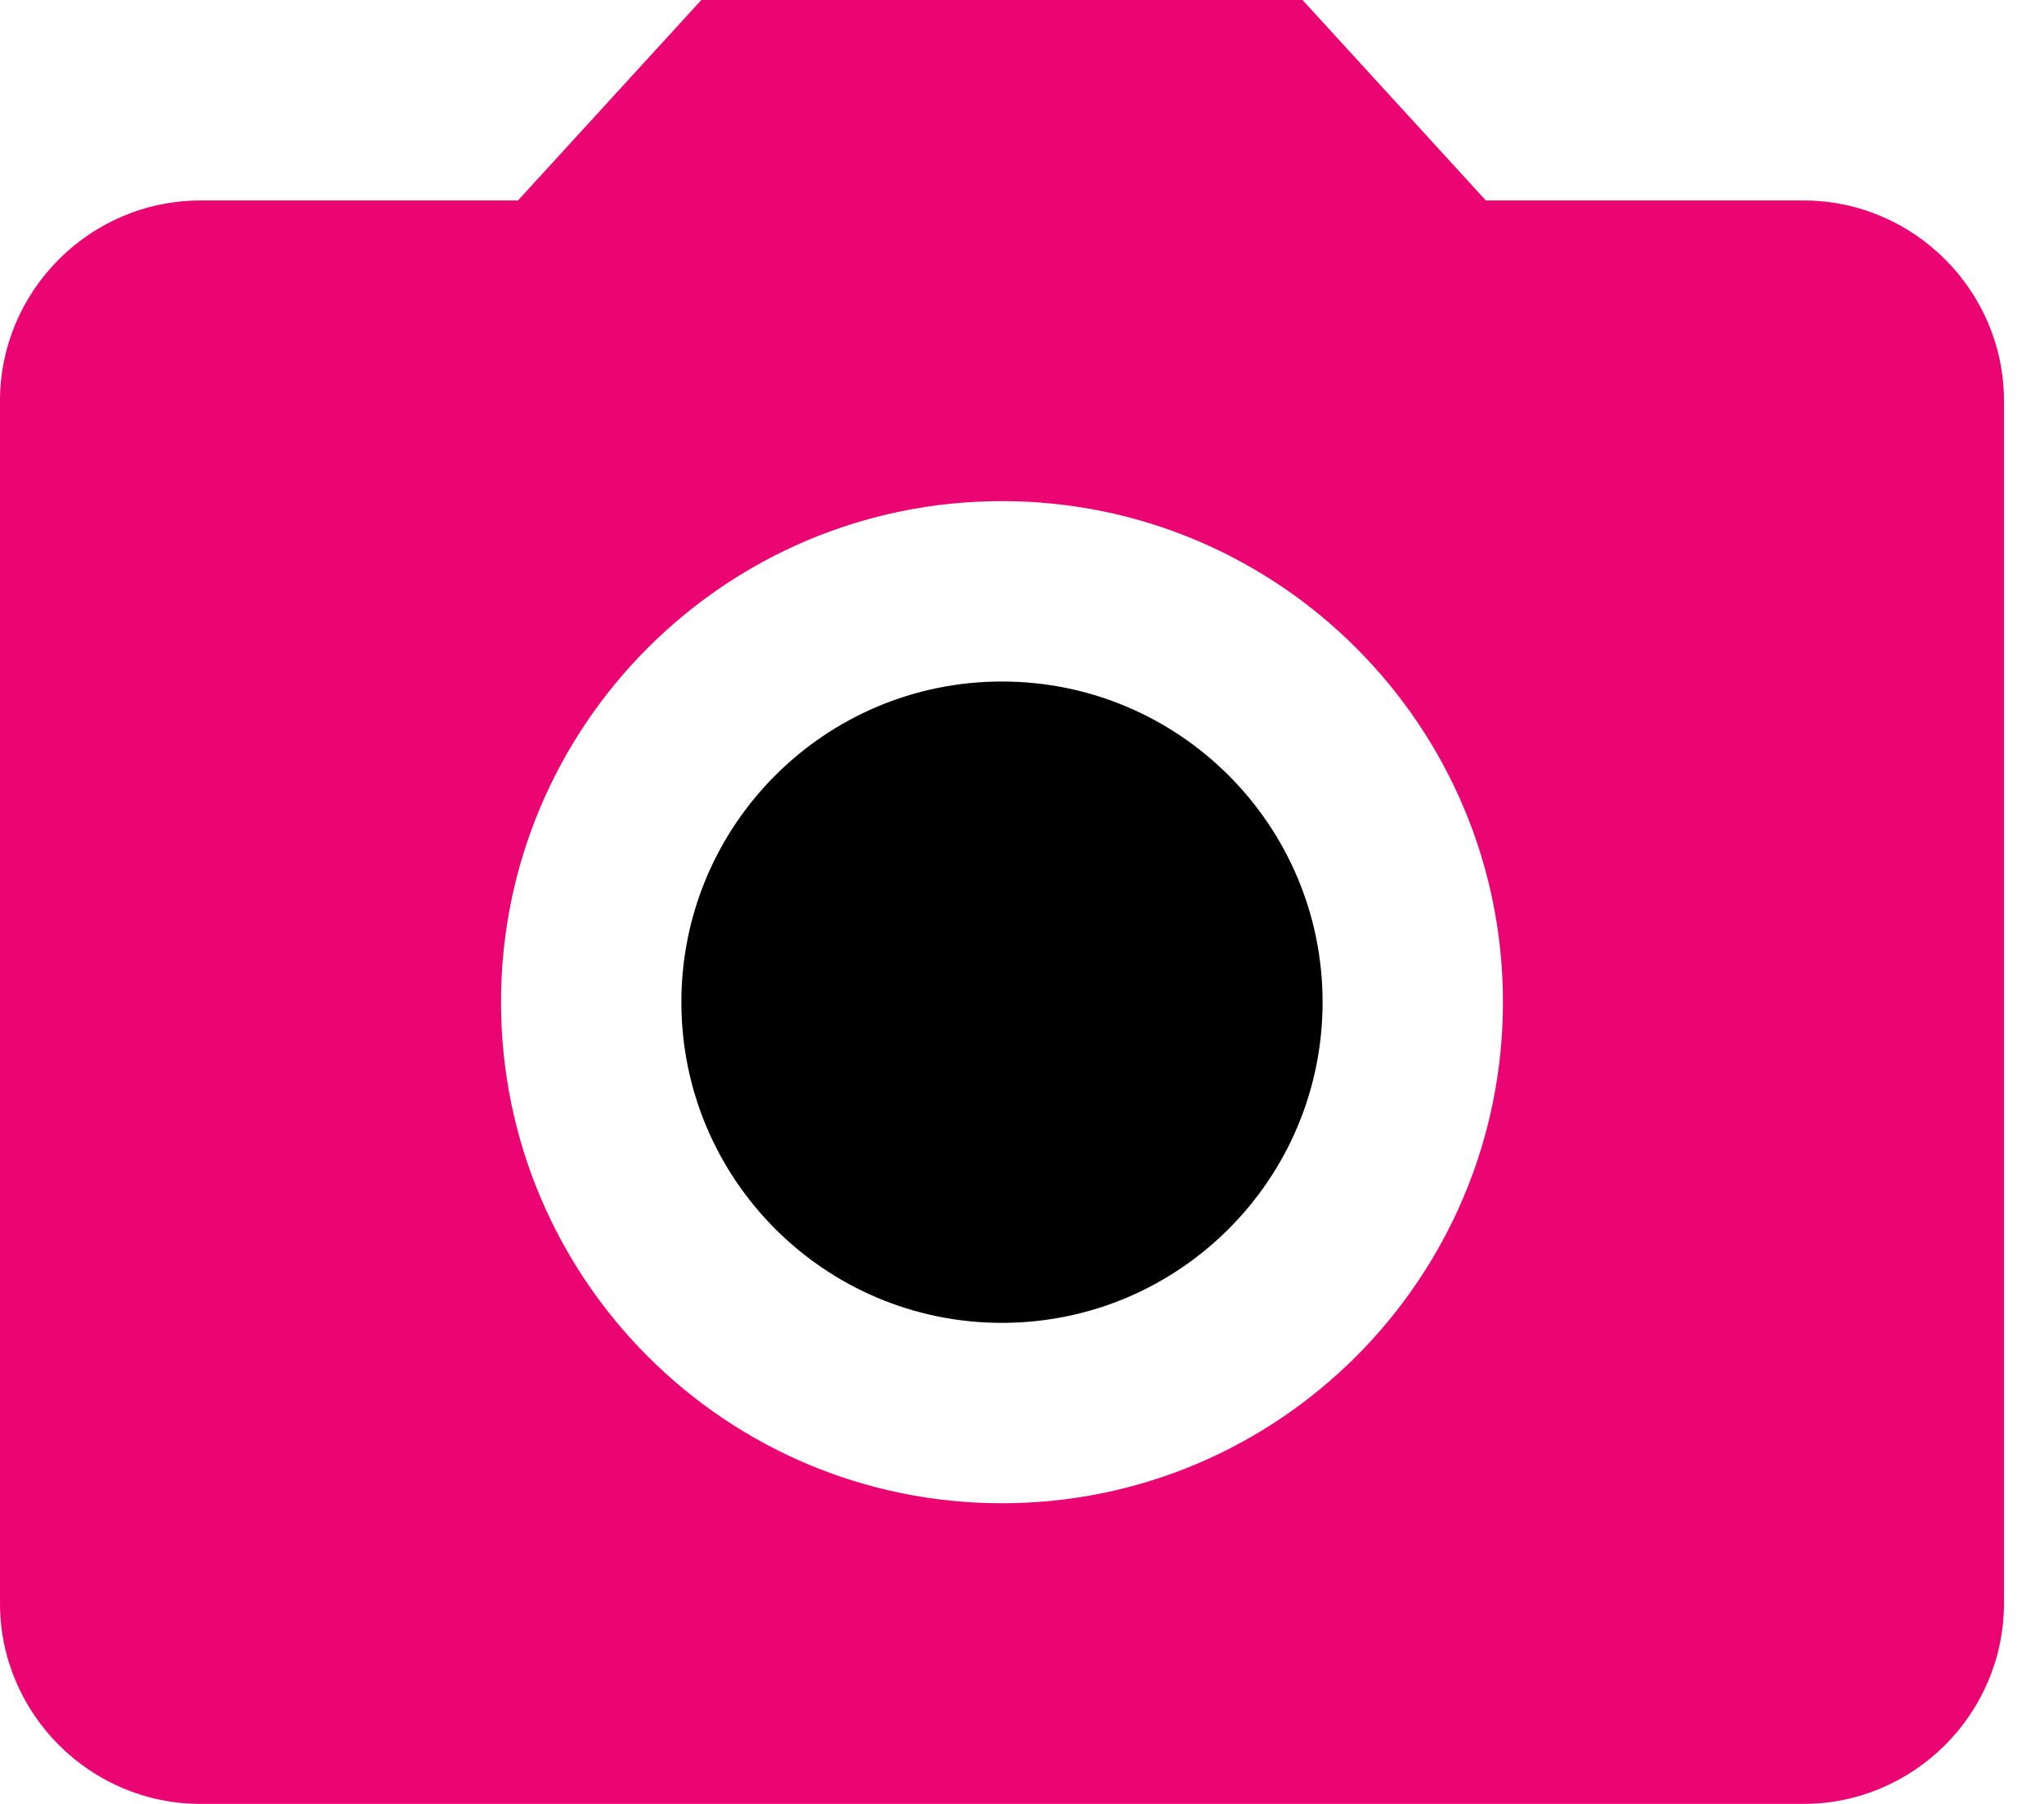
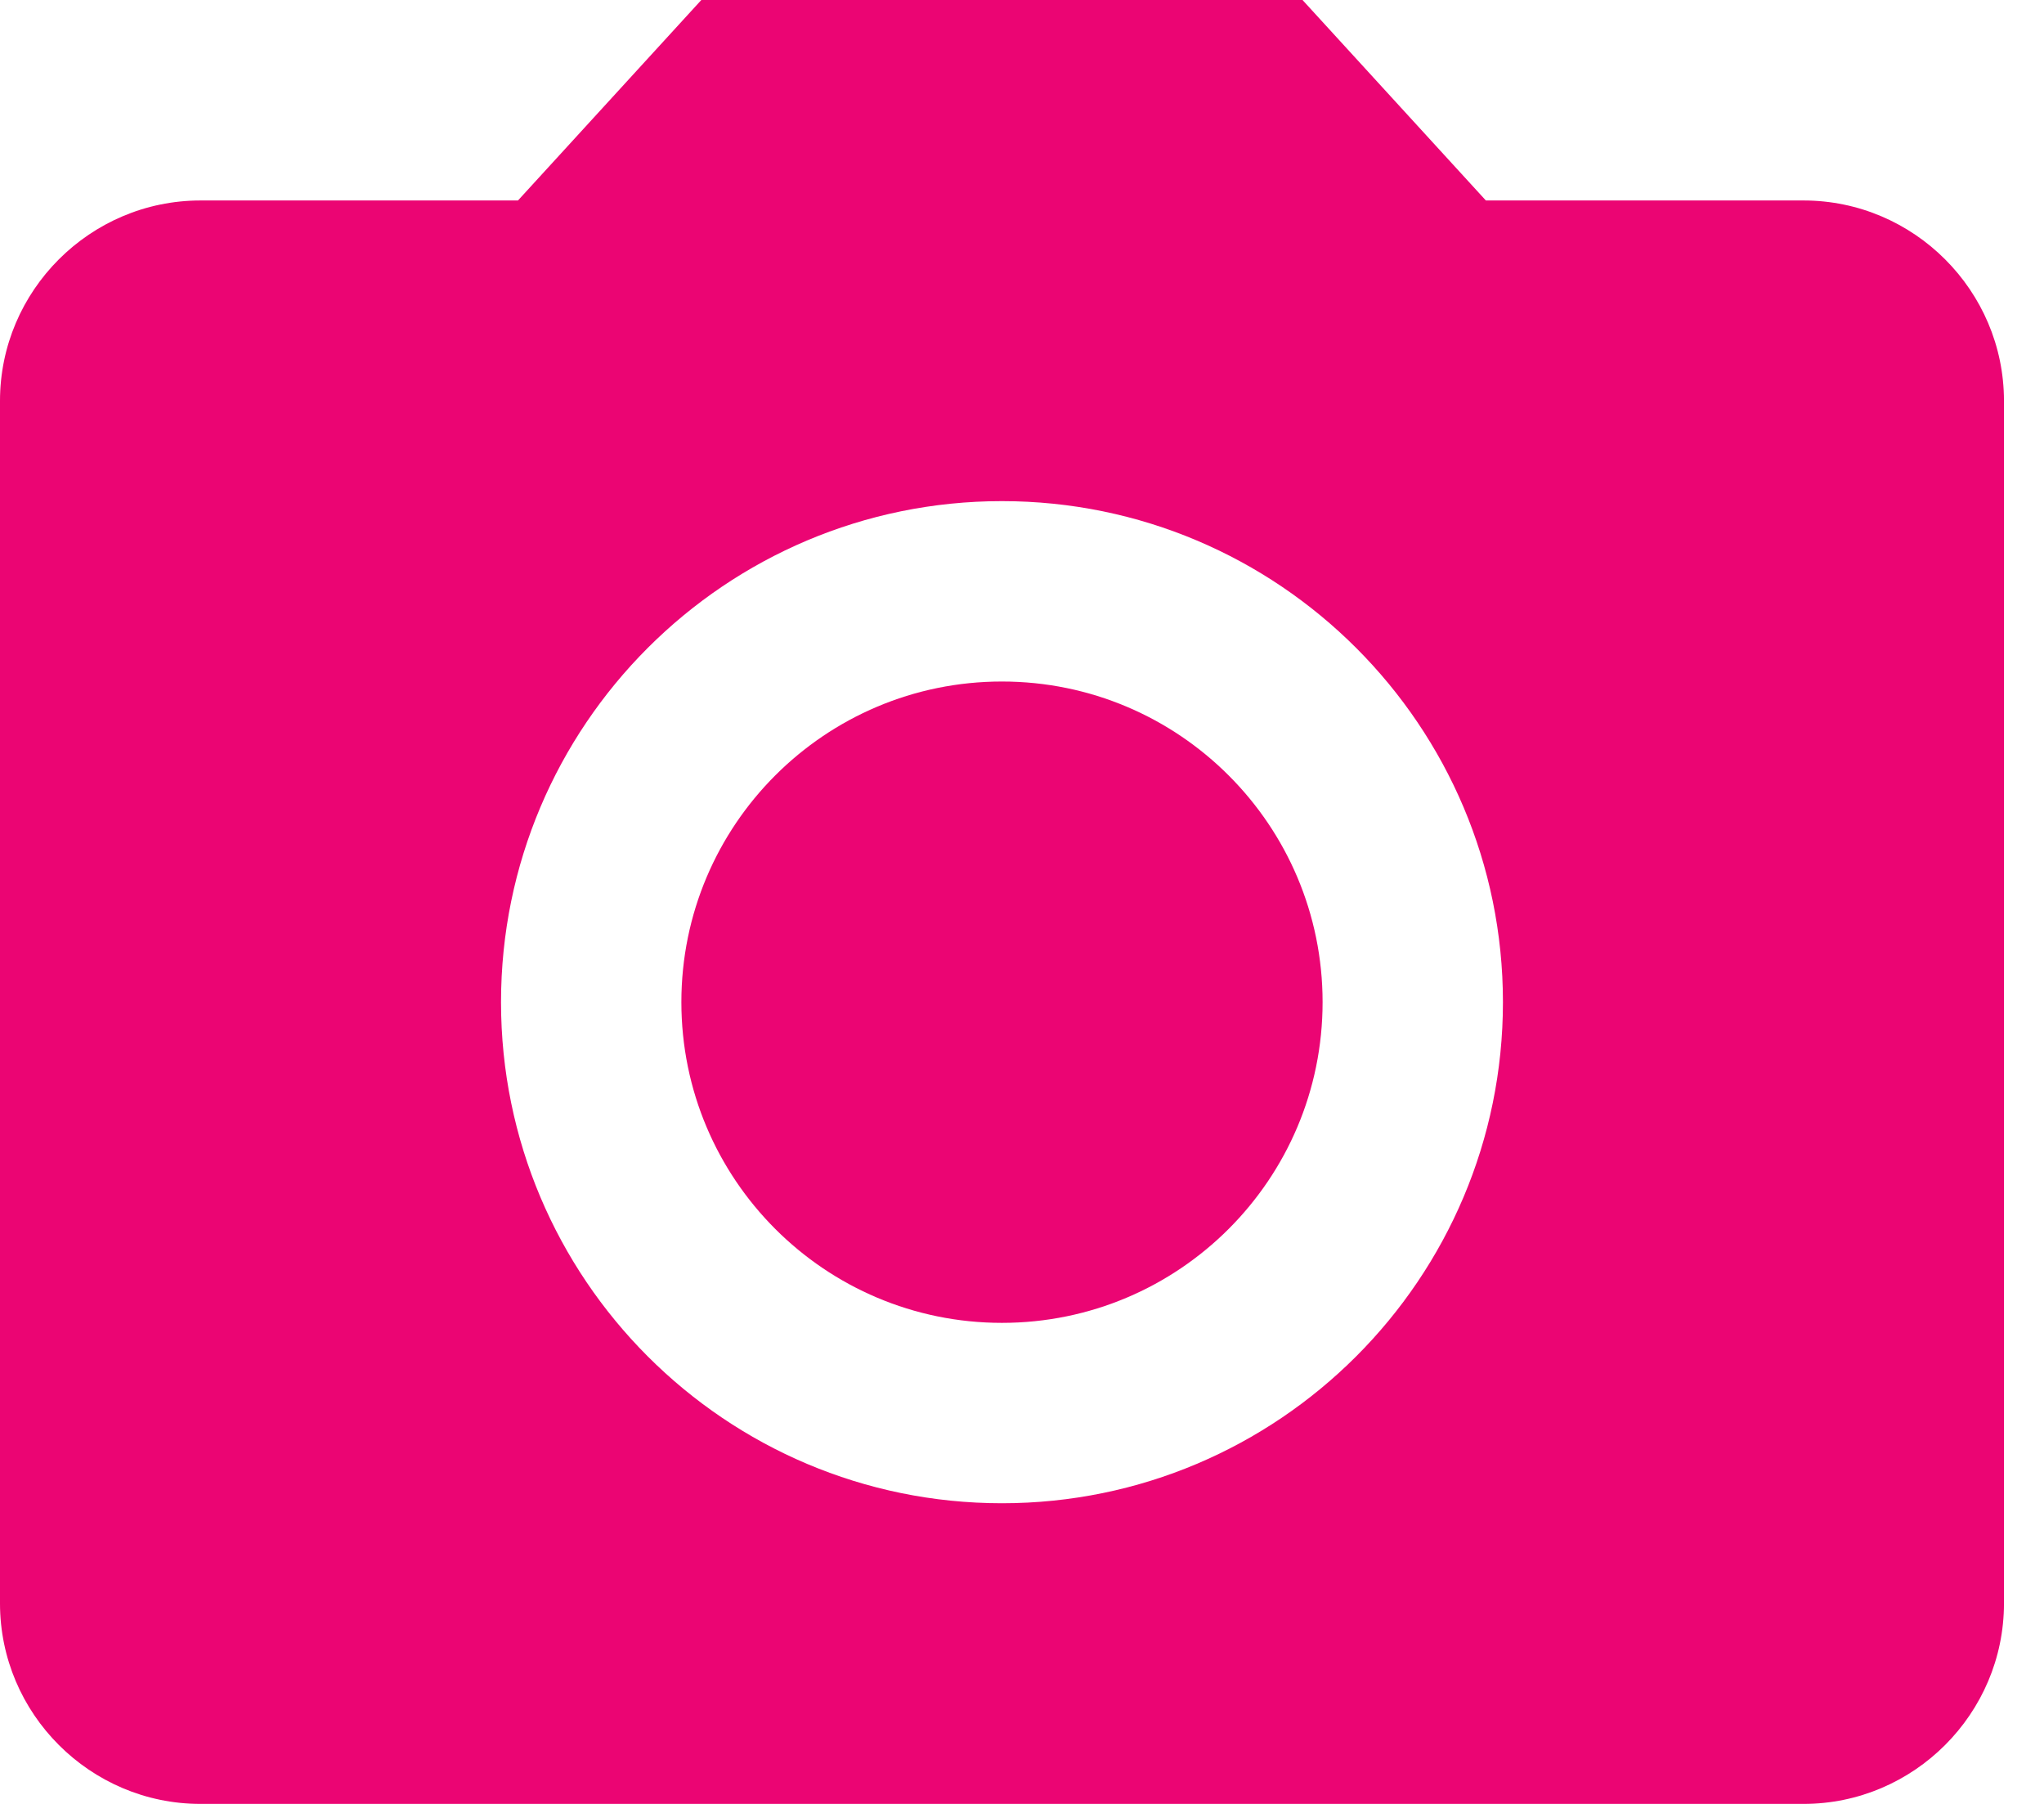
<svg xmlns="http://www.w3.org/2000/svg" width="17" height="15" viewBox="0 0 17 15" fill="#eb0573">
-   <path d="M8.333 11C9.806 11 11 9.806 11 8.333C11 6.861 9.806 5.667 8.333 5.667C6.86 5.667 5.667 6.861 5.667 8.333C5.667 9.806 6.86 11 8.333 11Z" fill="black" />
+   <path d="M8.333 11C9.806 11 11 9.806 11 8.333C11 6.861 9.806 5.667 8.333 5.667C6.86 5.667 5.667 6.861 5.667 8.333C5.667 9.806 6.86 11 8.333 11Z" />
  <path d="M5.833 0L4.308 1.667H1.667C0.75 1.667 0 2.417 0 3.333V13.333C0 14.25 0.75 15 1.667 15H15C15.917 15 16.667 14.25 16.667 13.333V3.333C16.667 2.417 15.917 1.667 15 1.667H12.358L10.833 0H5.833ZM8.333 12.5C6.033 12.5 4.167 10.633 4.167 8.333C4.167 6.033 6.033 4.167 8.333 4.167C10.633 4.167 12.5 6.033 12.5 8.333C12.5 10.633 10.633 12.5 8.333 12.5Z" />
</svg>
